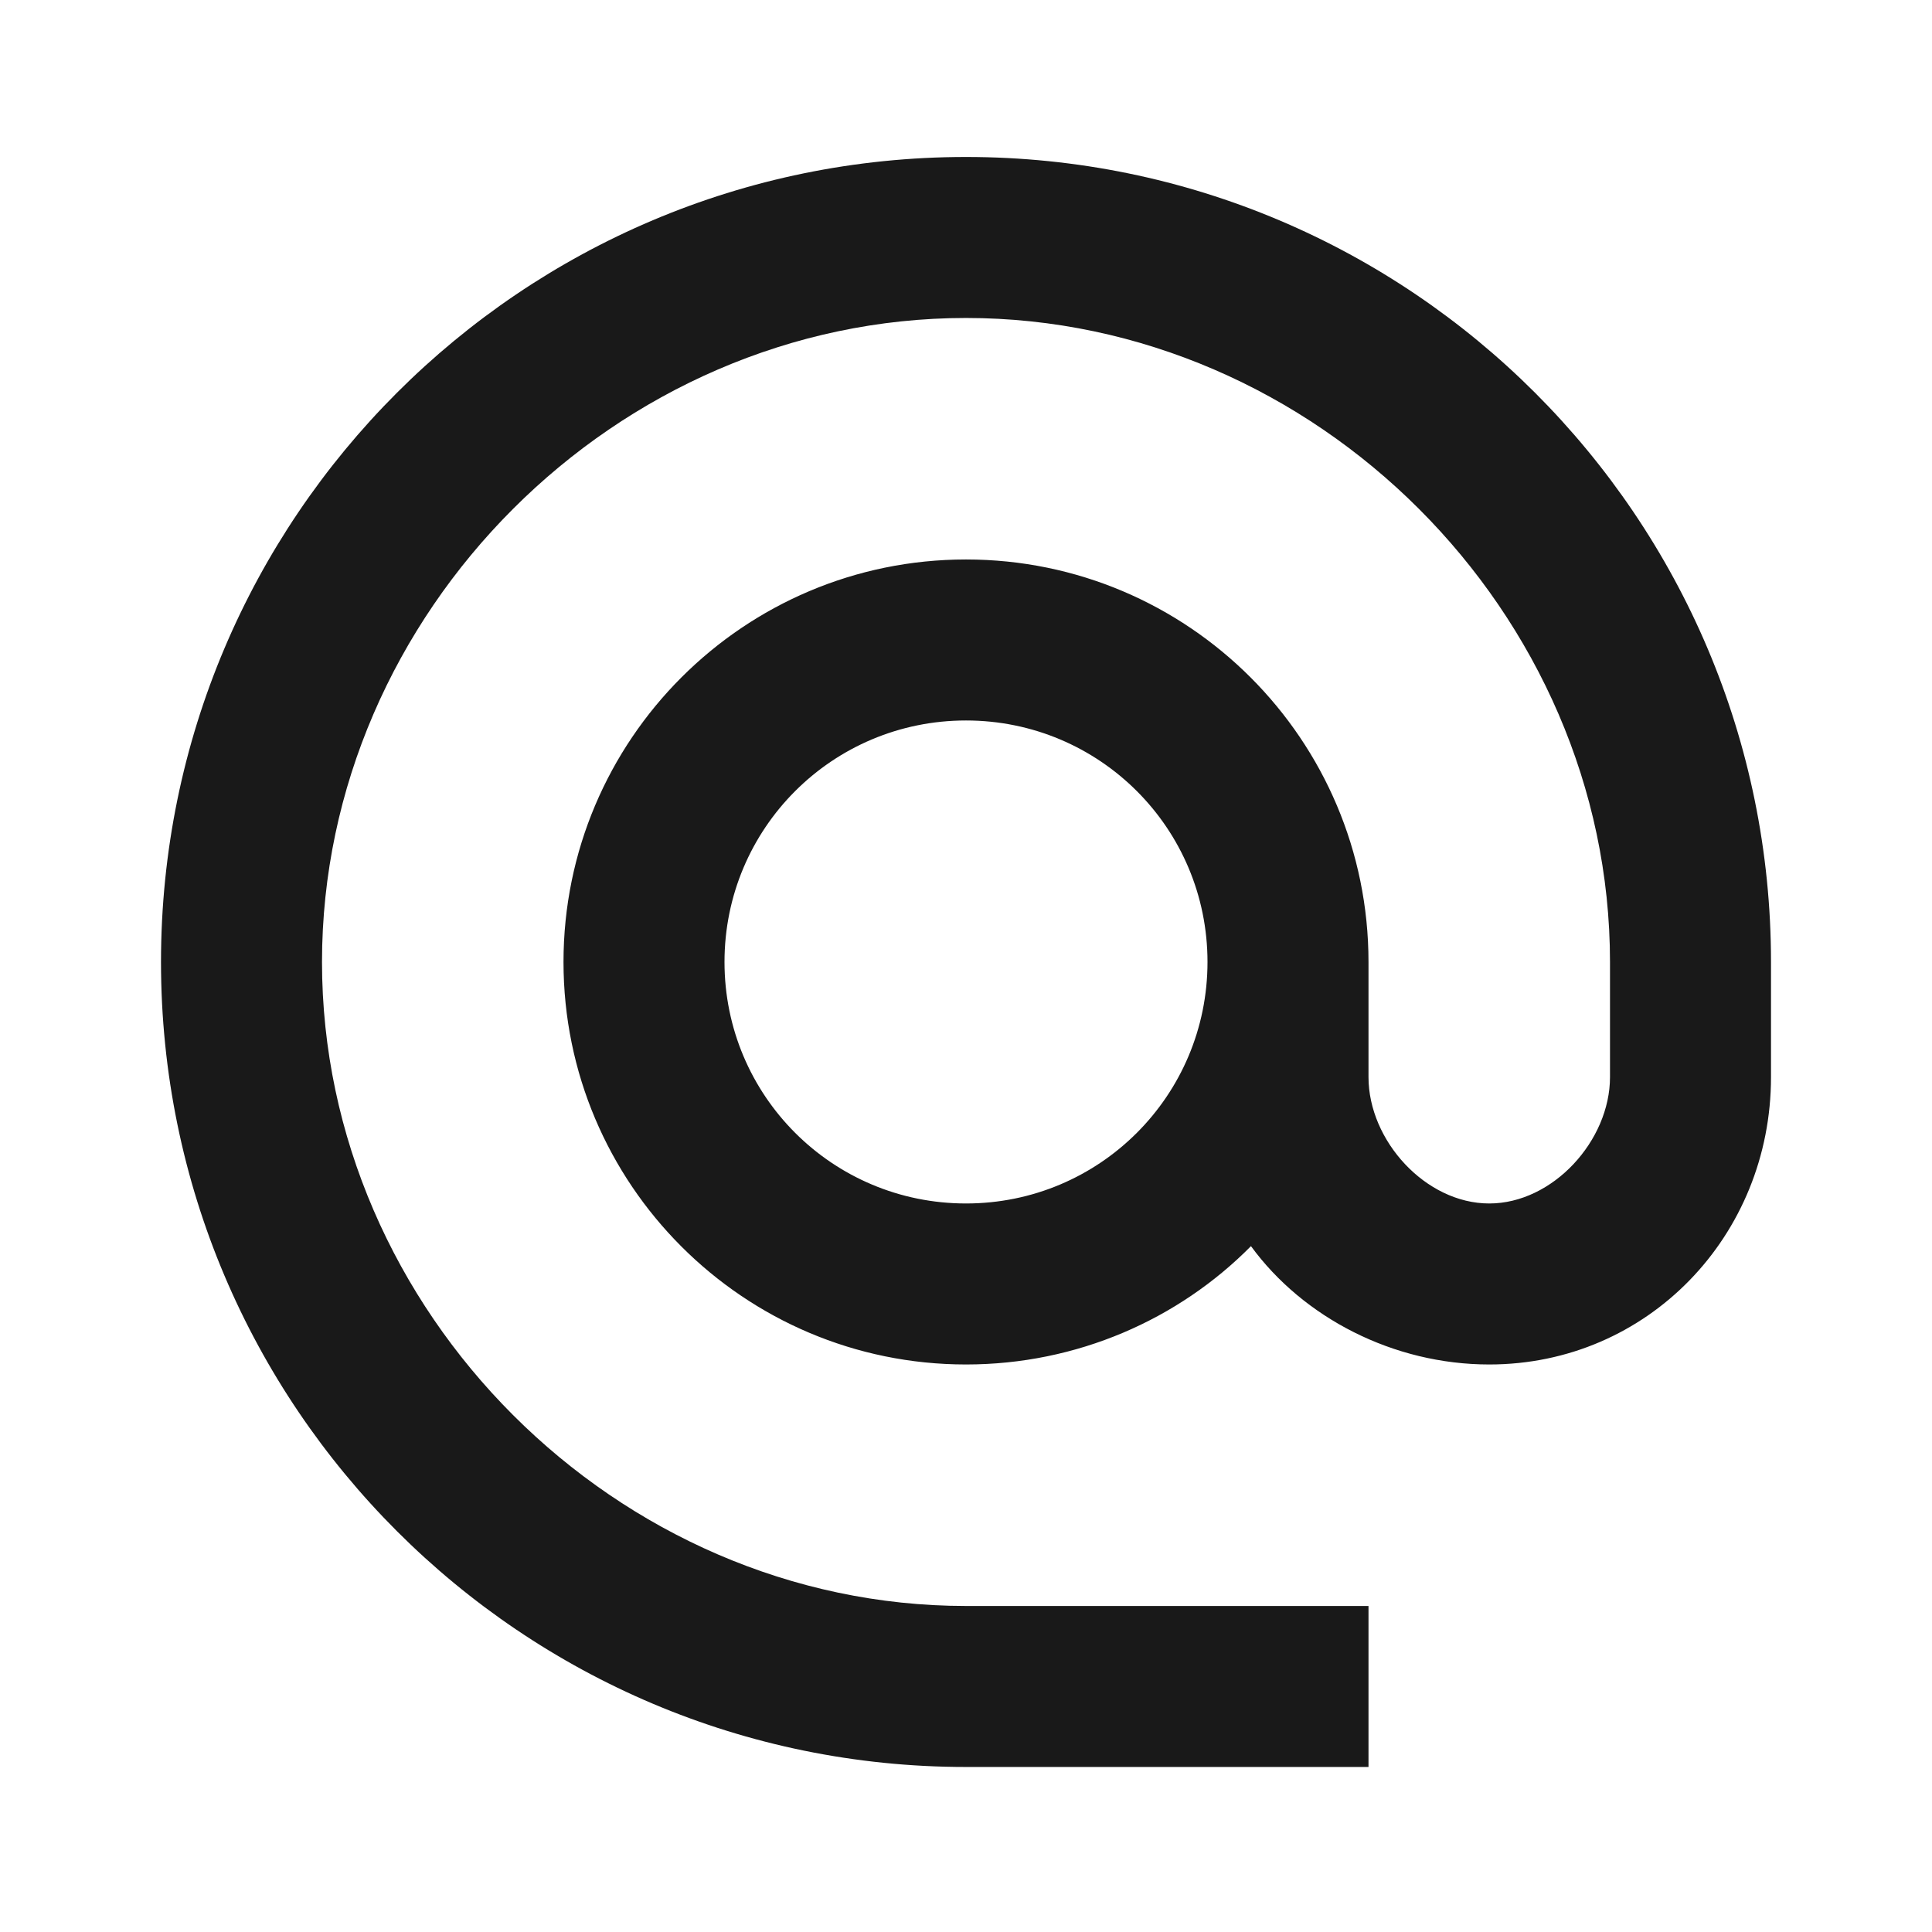
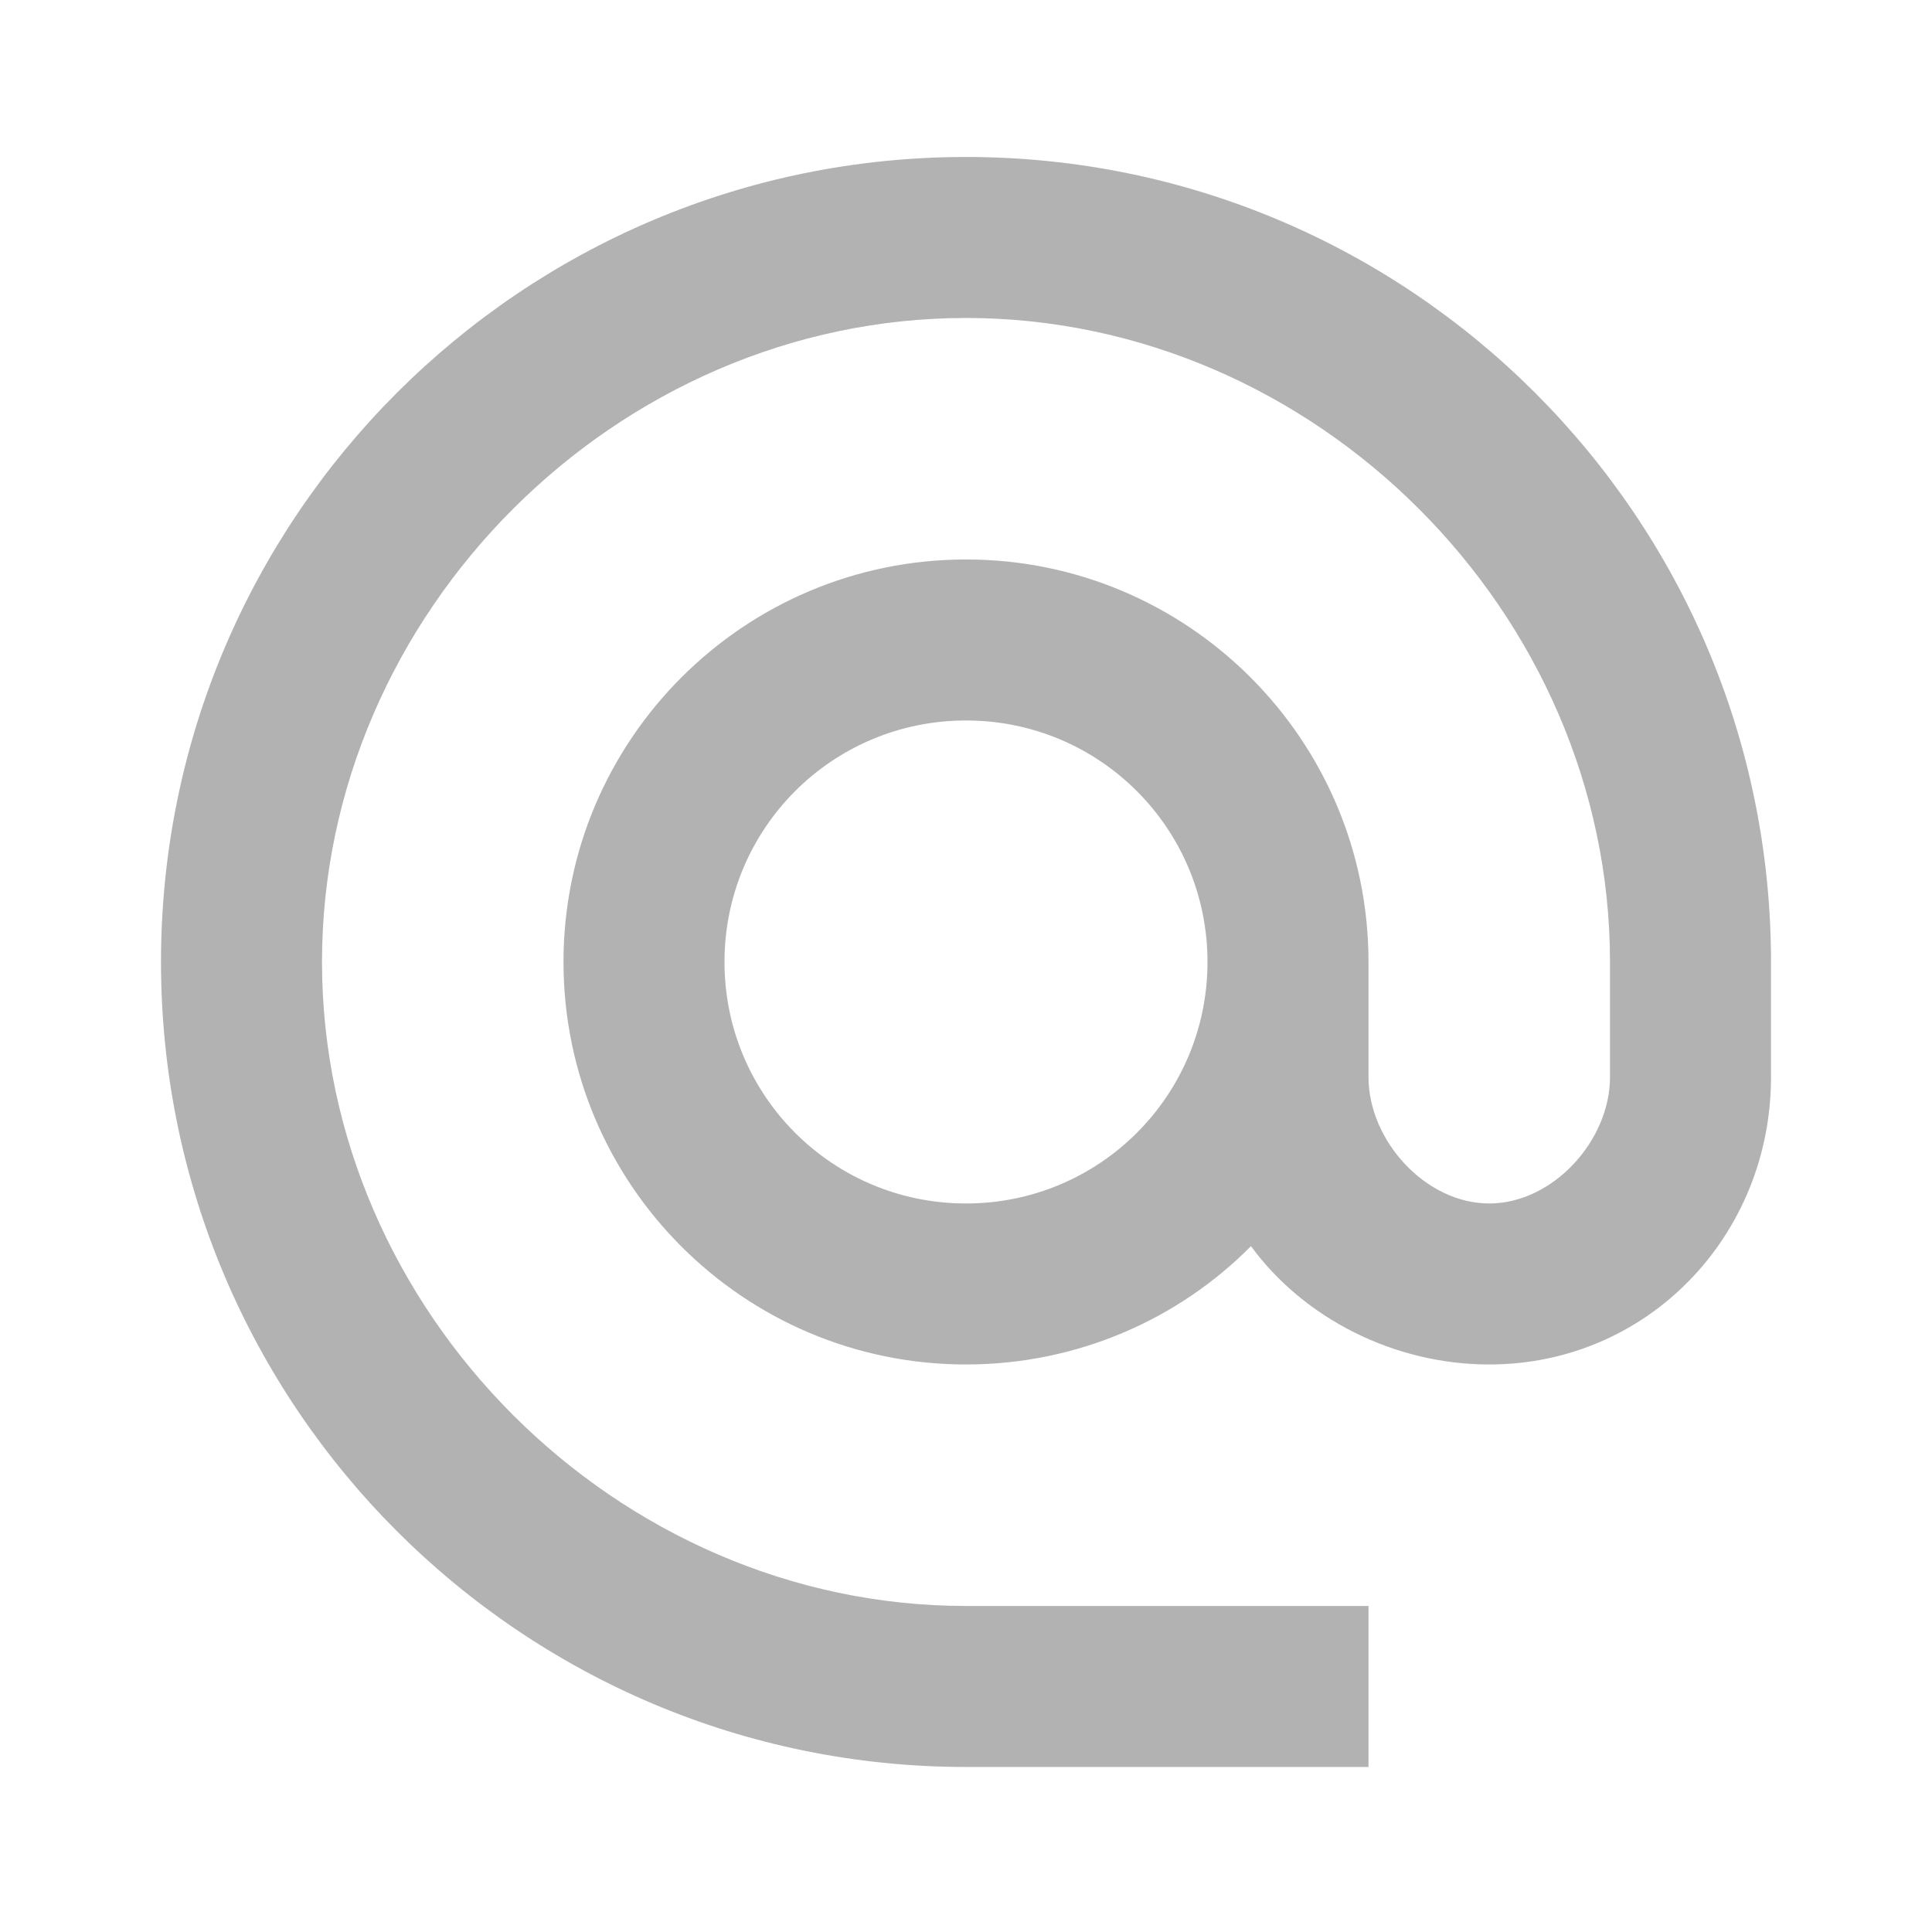
<svg xmlns="http://www.w3.org/2000/svg" width="24" height="24" viewBox="0 0 24 24">
  <path fill="none" d="M0 0h24v24H0V0z" />
-   <path fill-opacity=".9" d="M12 1.95c-5.52 0-10 4.48-10 10s4.48 10 10 10h5v-2h-5c-4.34 0-8-3.66-8-8s3.66-8 8-8 8 3.66 8 8v1.43c0 .79-.71 1.57-1.5 1.57s-1.5-.78-1.5-1.57v-1.43c0-2.76-2.24-5-5-5s-5 2.24-5 5 2.24 5 5 5c1.38 0 2.64-.56 3.54-1.47.65.89 1.77 1.47 2.96 1.47 1.97 0 3.5-1.6 3.5-3.57v-1.43c0-5.52-4.48-10-10-10zm0 13c-1.66 0-3-1.34-3-3s1.34-3 3-3 3 1.34 3 3-1.34 3-3 3z" />
+   <path fill="#AAA" fill-opacity=".9" d="M12 1.95c-5.52 0-10 4.48-10 10s4.48 10 10 10h5v-2h-5c-4.34 0-8-3.66-8-8s3.66-8 8-8 8 3.66 8 8v1.43c0 .79-.71 1.57-1.5 1.57s-1.5-.78-1.5-1.57v-1.43c0-2.76-2.24-5-5-5s-5 2.24-5 5 2.24 5 5 5c1.38 0 2.64-.56 3.54-1.47.65.89 1.77 1.47 2.96 1.47 1.97 0 3.5-1.6 3.5-3.57v-1.43c0-5.52-4.48-10-10-10zm0 13c-1.66 0-3-1.34-3-3s1.34-3 3-3 3 1.34 3 3-1.34 3-3 3z" />
</svg>
